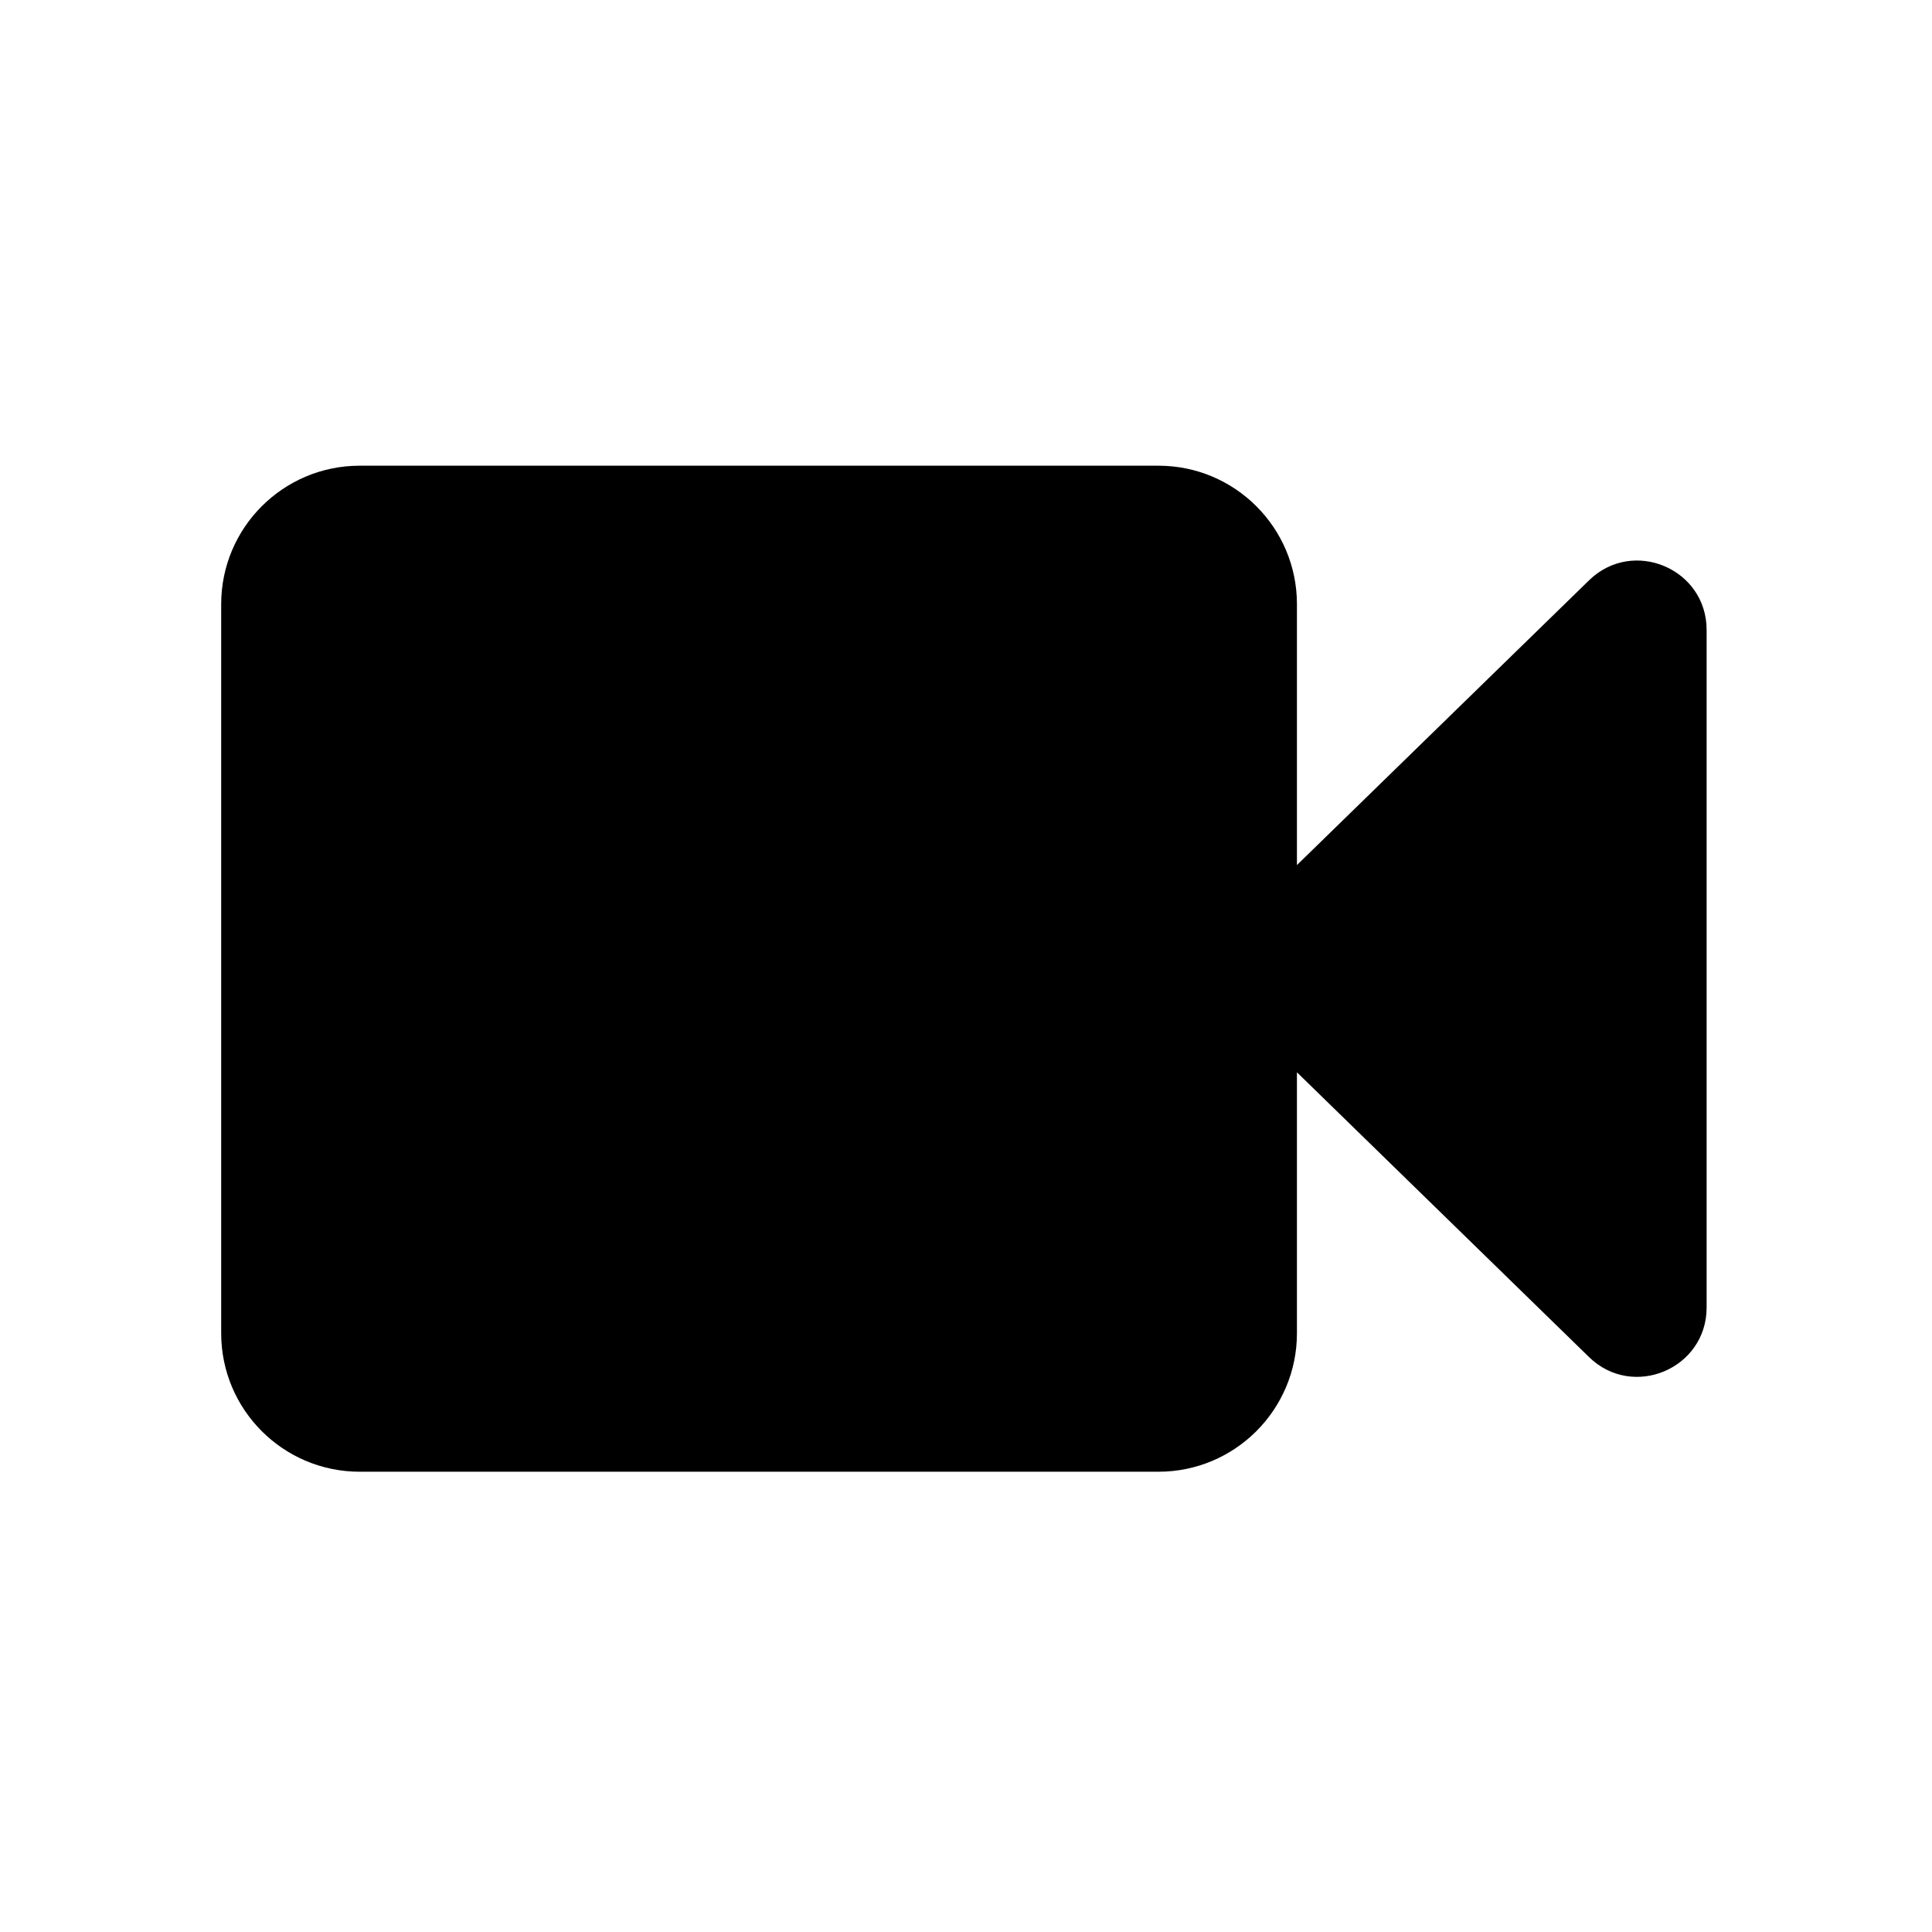
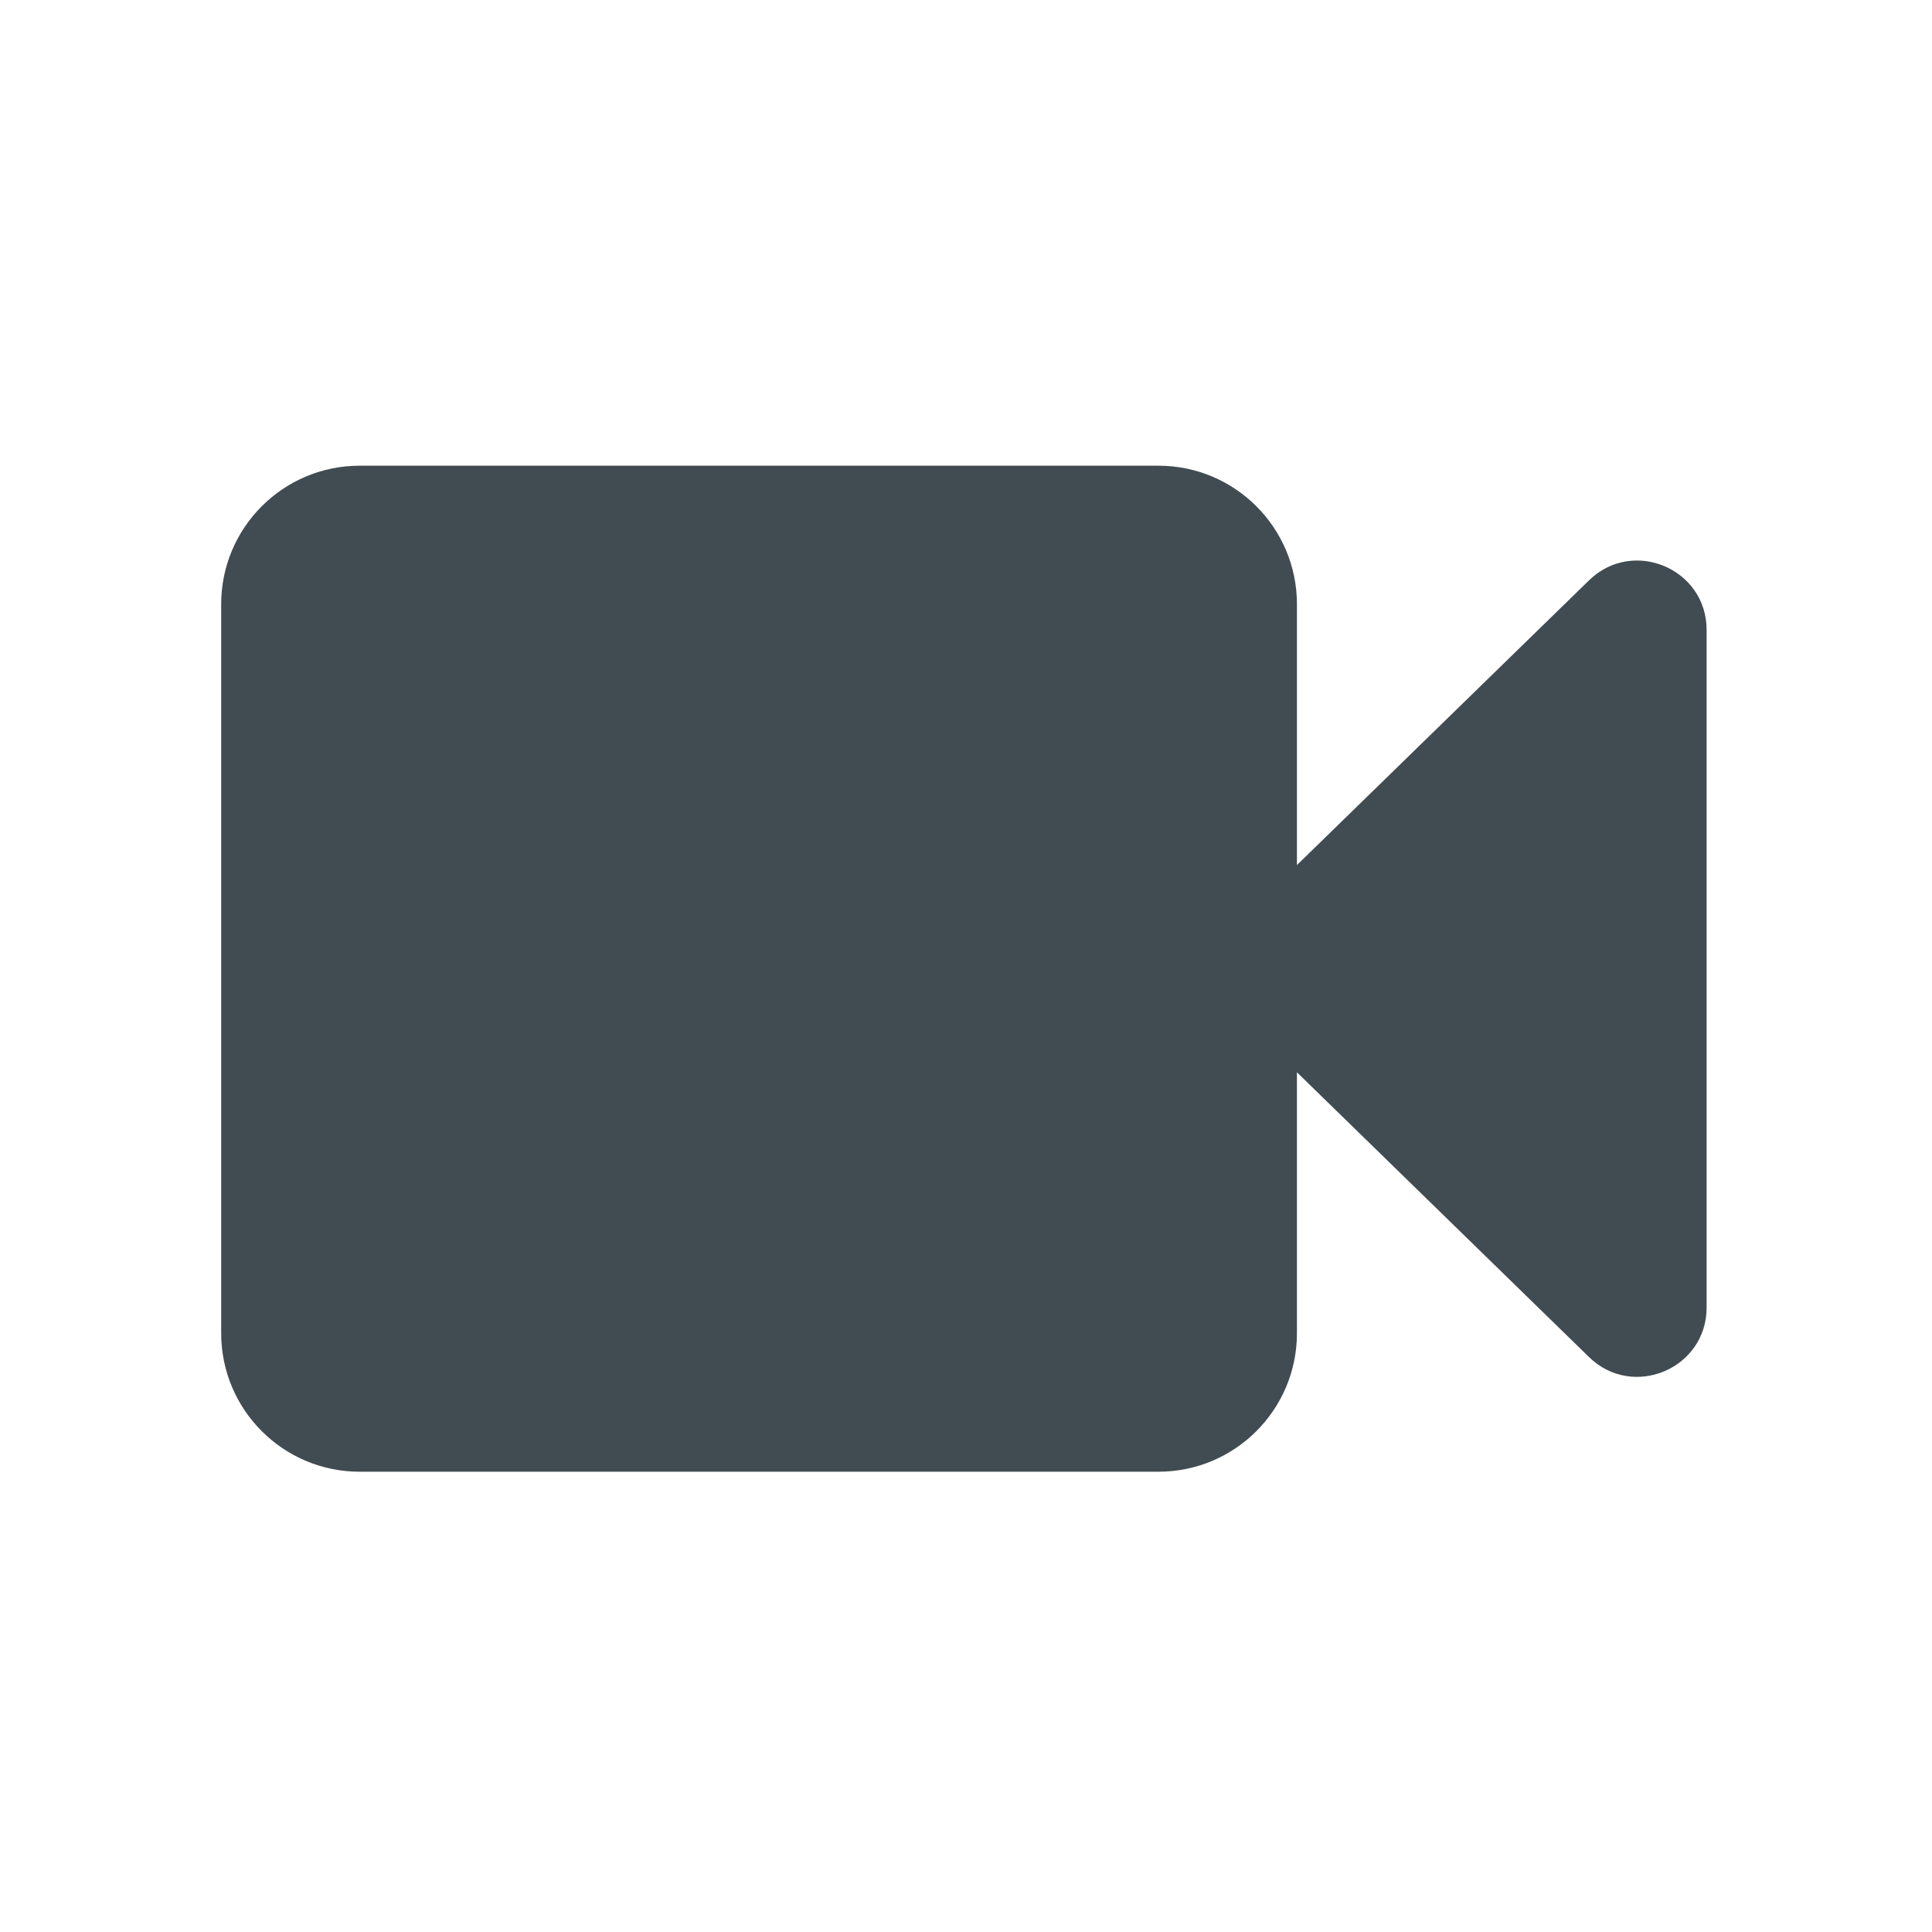
- <svg xmlns="http://www.w3.org/2000/svg" version="1.1" x="0px" y="0px" width="83.697px" height="83.698px" viewBox="1883.135 -394.202 83.697 83.698" enable-background="new 1883.135 -394.202 83.697 83.698" xml:space="preserve">
-   <g id="Layer_1">
-     <path d="M1951.975-369.061l-12.654,12.335v-11.301c0-3.314-2.687-6-6-6h-34.604c-3.313,0-6,2.686-6,6v31.583c0,3.313,2.687,6,6,6   h34.604c3.313,0,6-2.687,6-6v-11.304l12.654,12.337c1.9,1.853,5.094,0.506,5.094-2.148v-29.355   C1957.069-369.567,1953.875-370.914,1951.975-369.061z" />
-   </g>
-   <g id="Layer_2">
- </g>
-   <g id="Layer_3">
- </g>
-   <g id="Layer_4">
- </g>
-   <g id="Layer_5">
- </g>
-   <g id="Layer_6">
- </g>
-   <g id="Layer_7">
- </g>
-   <g id="Layer_8">
- </g>
+ <svg xmlns="http://www.w3.org/2000/svg" version="1.1" id="Layer_1" x="0px" y="0px" width="83.697px" height="83.698px" viewBox="1883.135 -394.202 83.697 83.698" enable-background="new 1883.135 -394.202 83.697 83.698" xml:space="preserve">
+   <path fill="#414C52" d="M1951.975-369.061l-12.654,12.335v-11.301c0-3.314-2.687-6-6-6h-34.604c-3.313,0-6,2.686-6,6v31.583  c0,3.313,2.687,6,6,6h34.604c3.313,0,6-2.687,6-6v-11.304l12.654,12.337c1.9,1.853,5.094,0.506,5.094-2.148v-29.355  C1957.069-369.567,1953.875-370.914,1951.975-369.061z" />
</svg>
